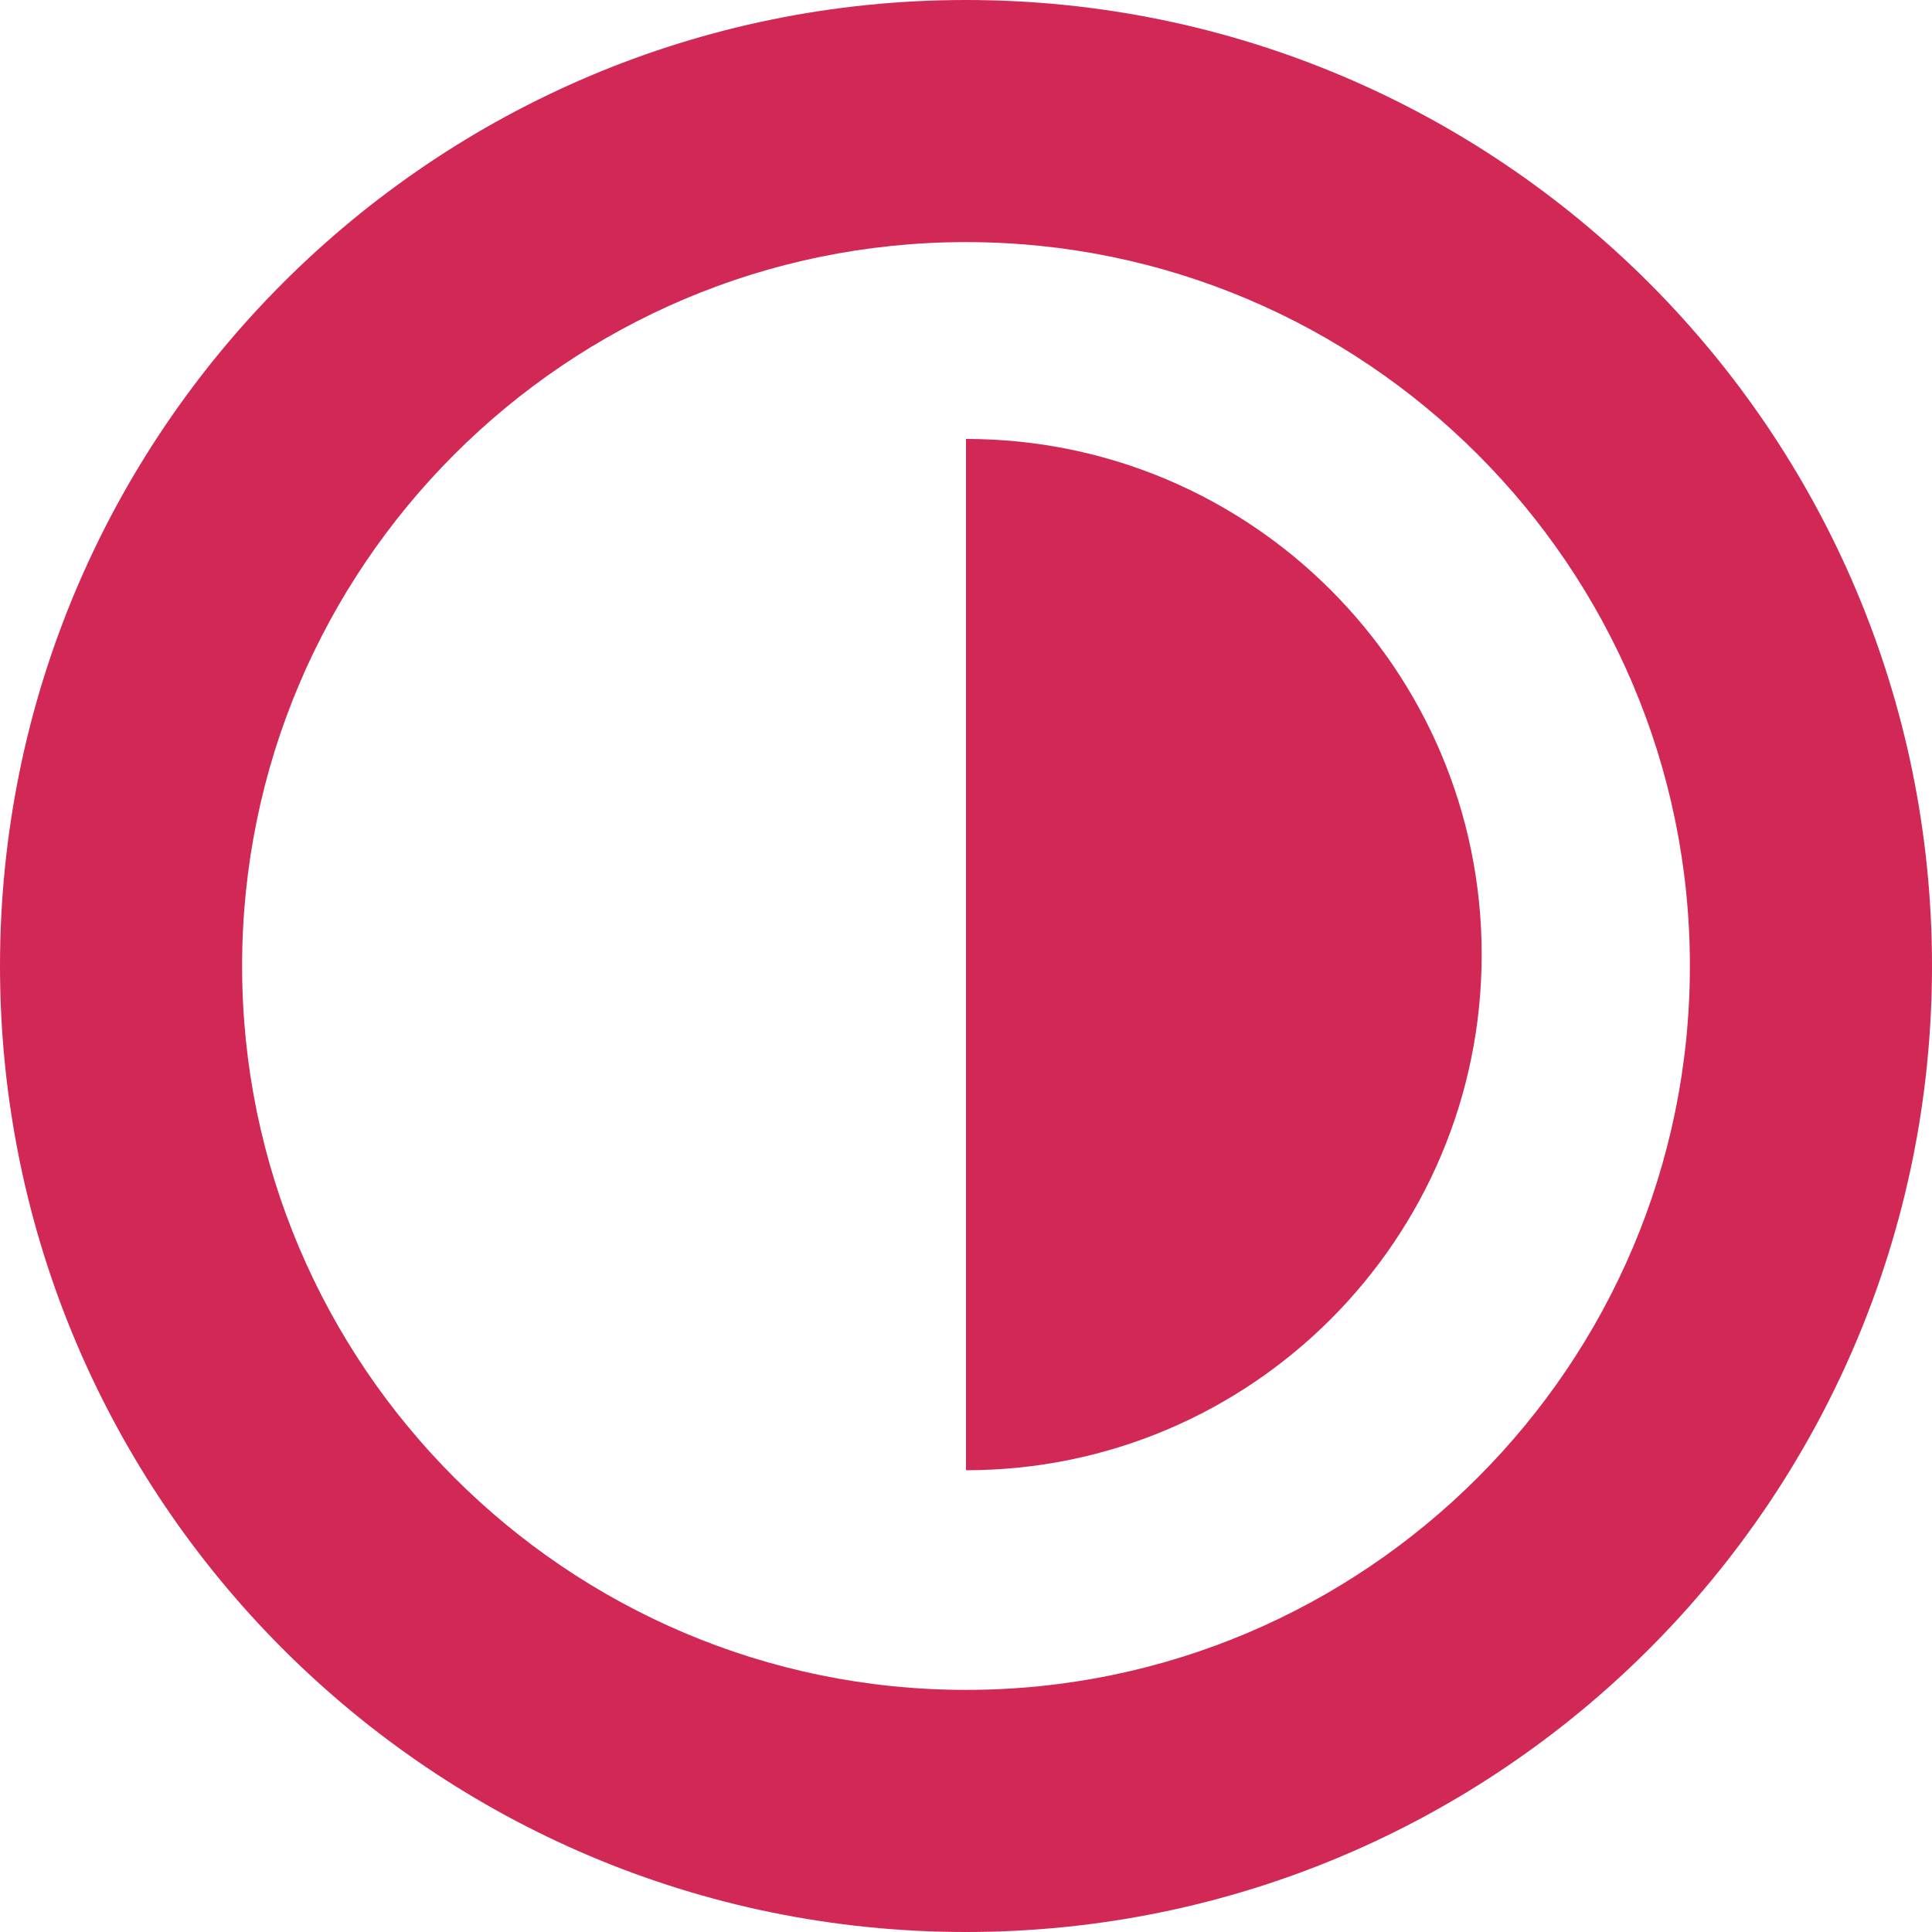
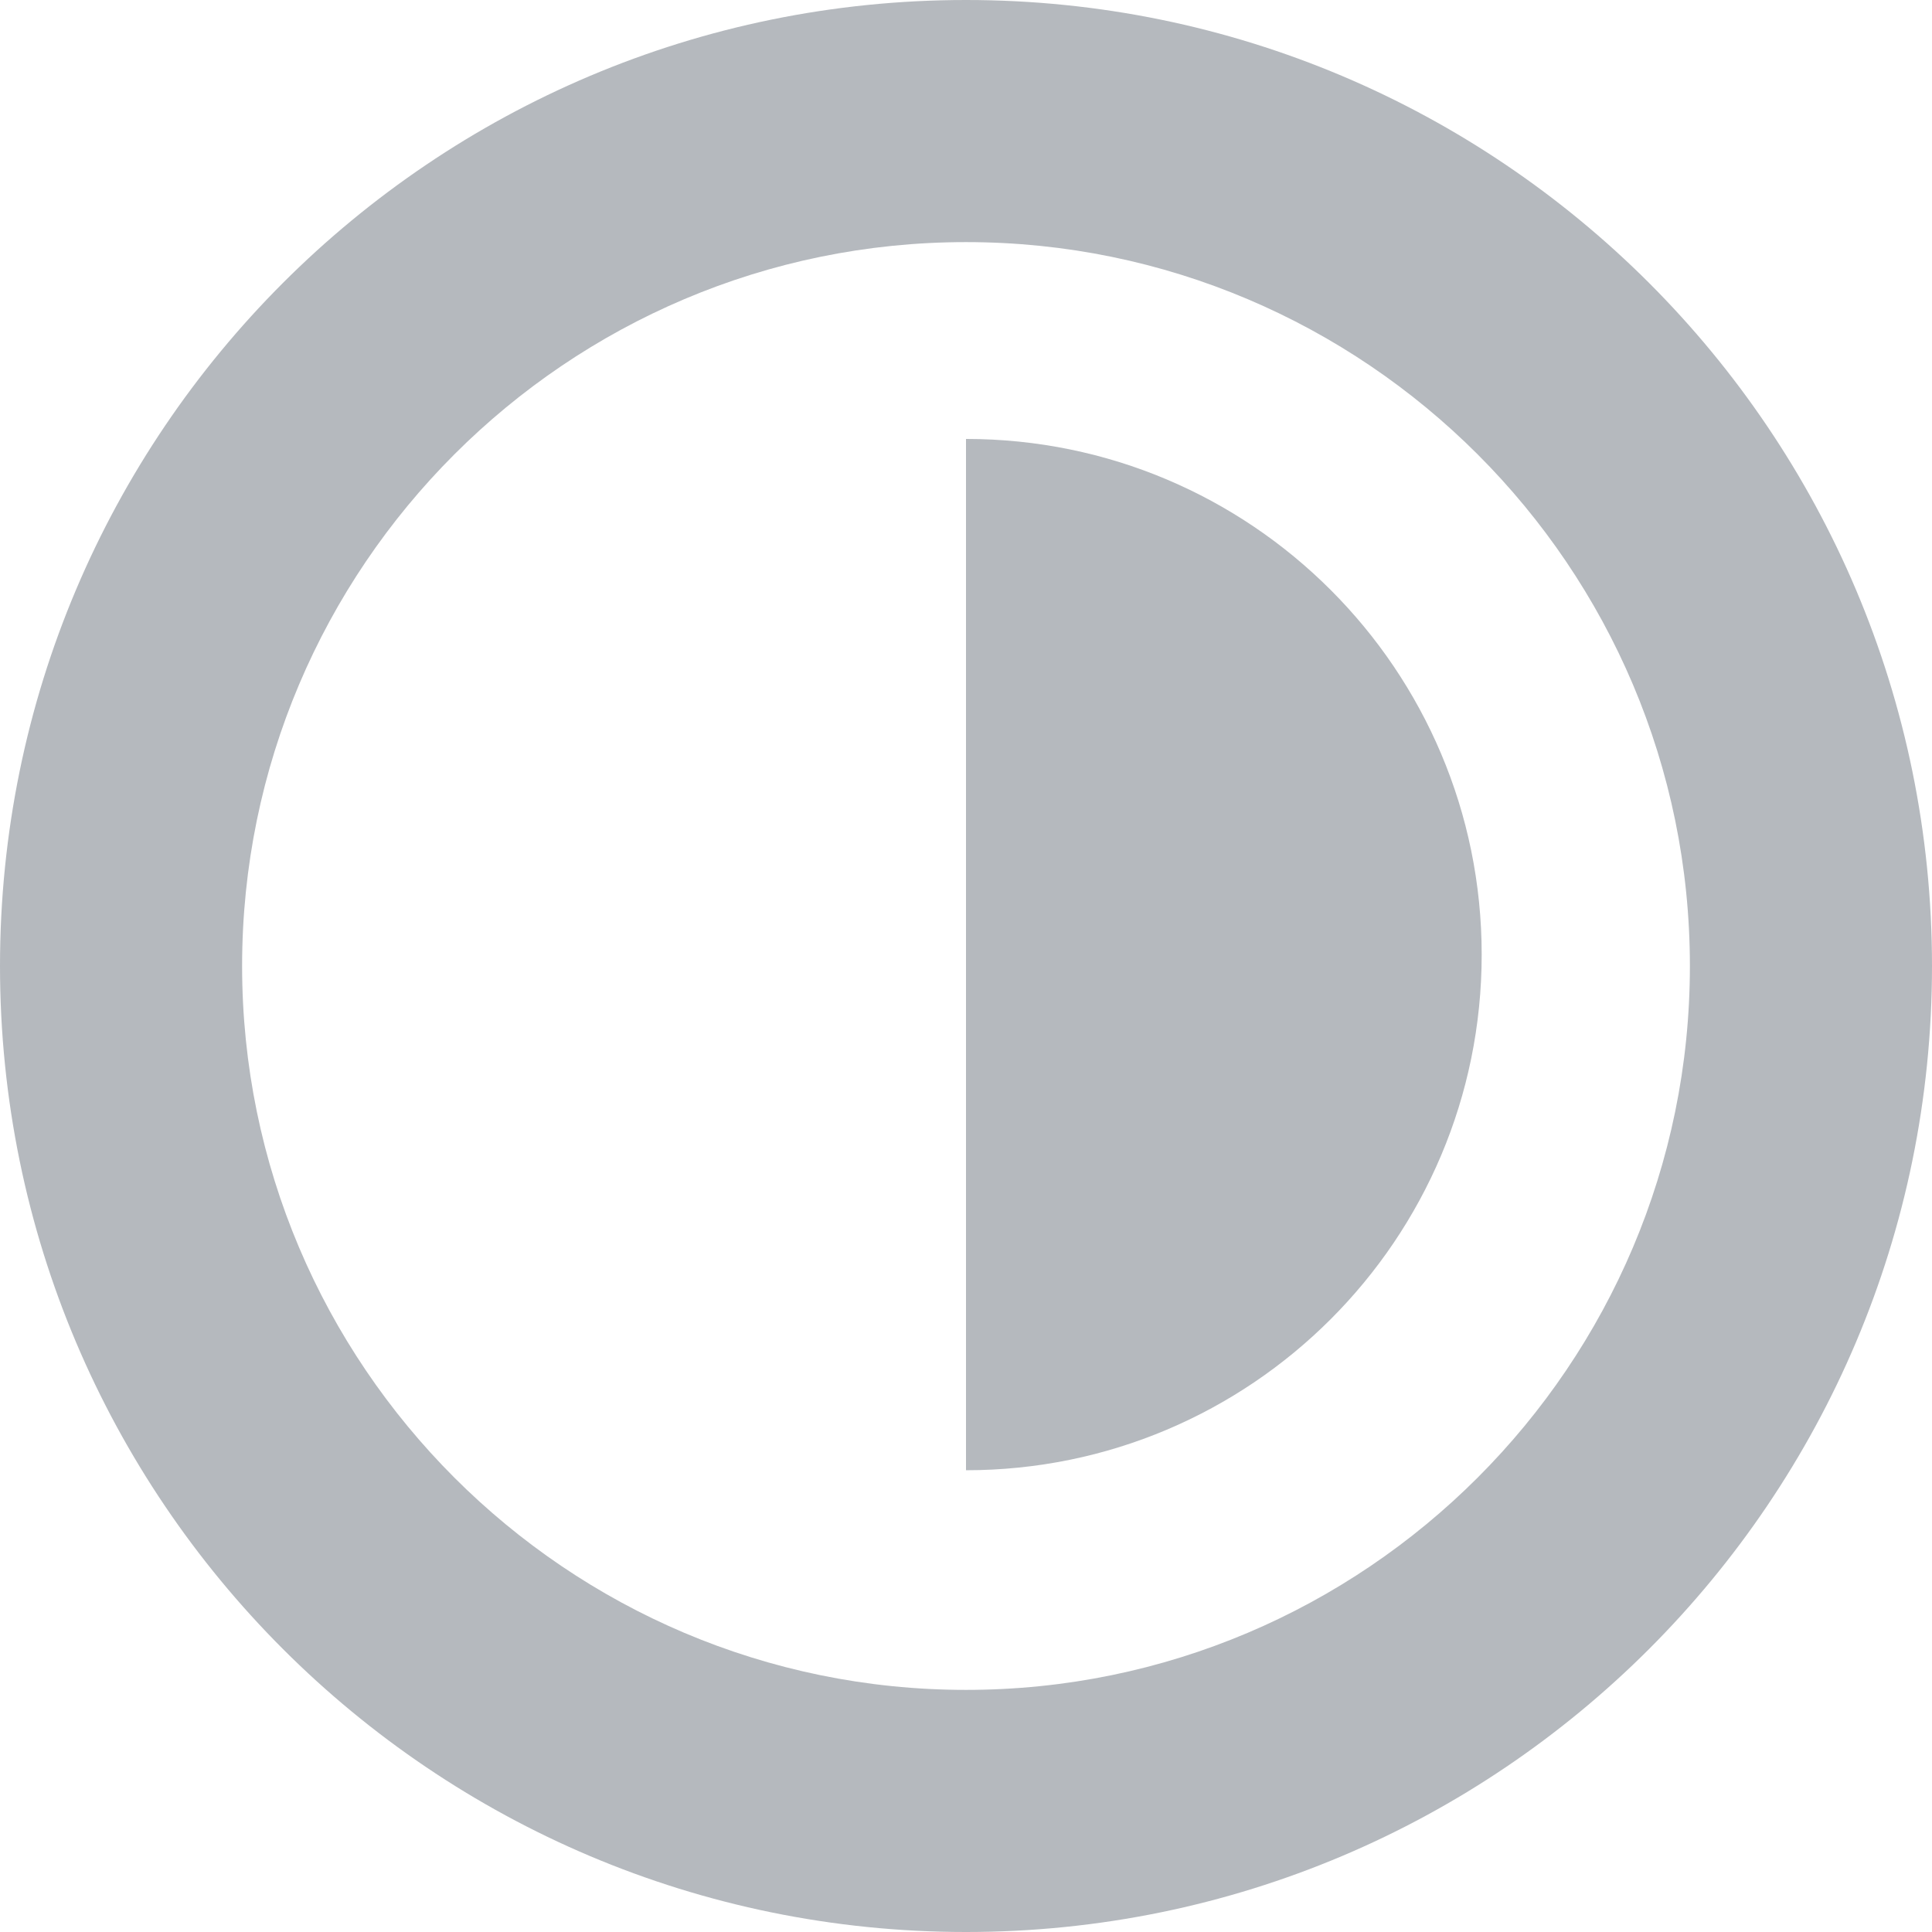
<svg xmlns="http://www.w3.org/2000/svg" version="1.0" id="Layer_1" x="0px" y="0px" width="31.92px" height="31.92px" viewBox="-35.422 -7.96 31.92 31.92" enable-background="new -35.422 -7.96 31.92 31.92" xml:space="preserve">
-   <path fill="#d22856" d="M-19.462-3.96c6.595,0,11.96,5.365,11.96,11.96s-5.365,11.96-11.96,11.96S-31.422,14.595-31.422,8 S-26.057-3.96-19.462-3.96 M-19.462-7.96c-8.814,0-15.96,7.145-15.96,15.96c0,8.813,7.146,15.96,15.96,15.96S-3.502,16.813-3.502,8 C-3.502-0.815-10.648-7.96-19.462-7.96L-19.462-7.96z" />
-   <path fill="#d22856" d="M-19.462,16.331c4.706,0,8.52-3.813,8.52-8.52c0-4.705-3.813-8.519-8.52-8.519" />
+   <path fill="#b5b9be" d="M-19.462-3.96c6.595,0,11.96,5.365,11.96,11.96s-5.365,11.96-11.96,11.96S-31.422,14.595-31.422,8 S-26.057-3.96-19.462-3.96 M-19.462-7.96c-8.814,0-15.96,7.145-15.96,15.96c0,8.813,7.146,15.96,15.96,15.96S-3.502,16.813-3.502,8 C-3.502-0.815-10.648-7.96-19.462-7.96L-19.462-7.96z" />
+   <path fill="#b5b9be" d="M-19.462,16.331c4.706,0,8.52-3.813,8.52-8.52c0-4.705-3.813-8.519-8.52-8.519" />
</svg>
